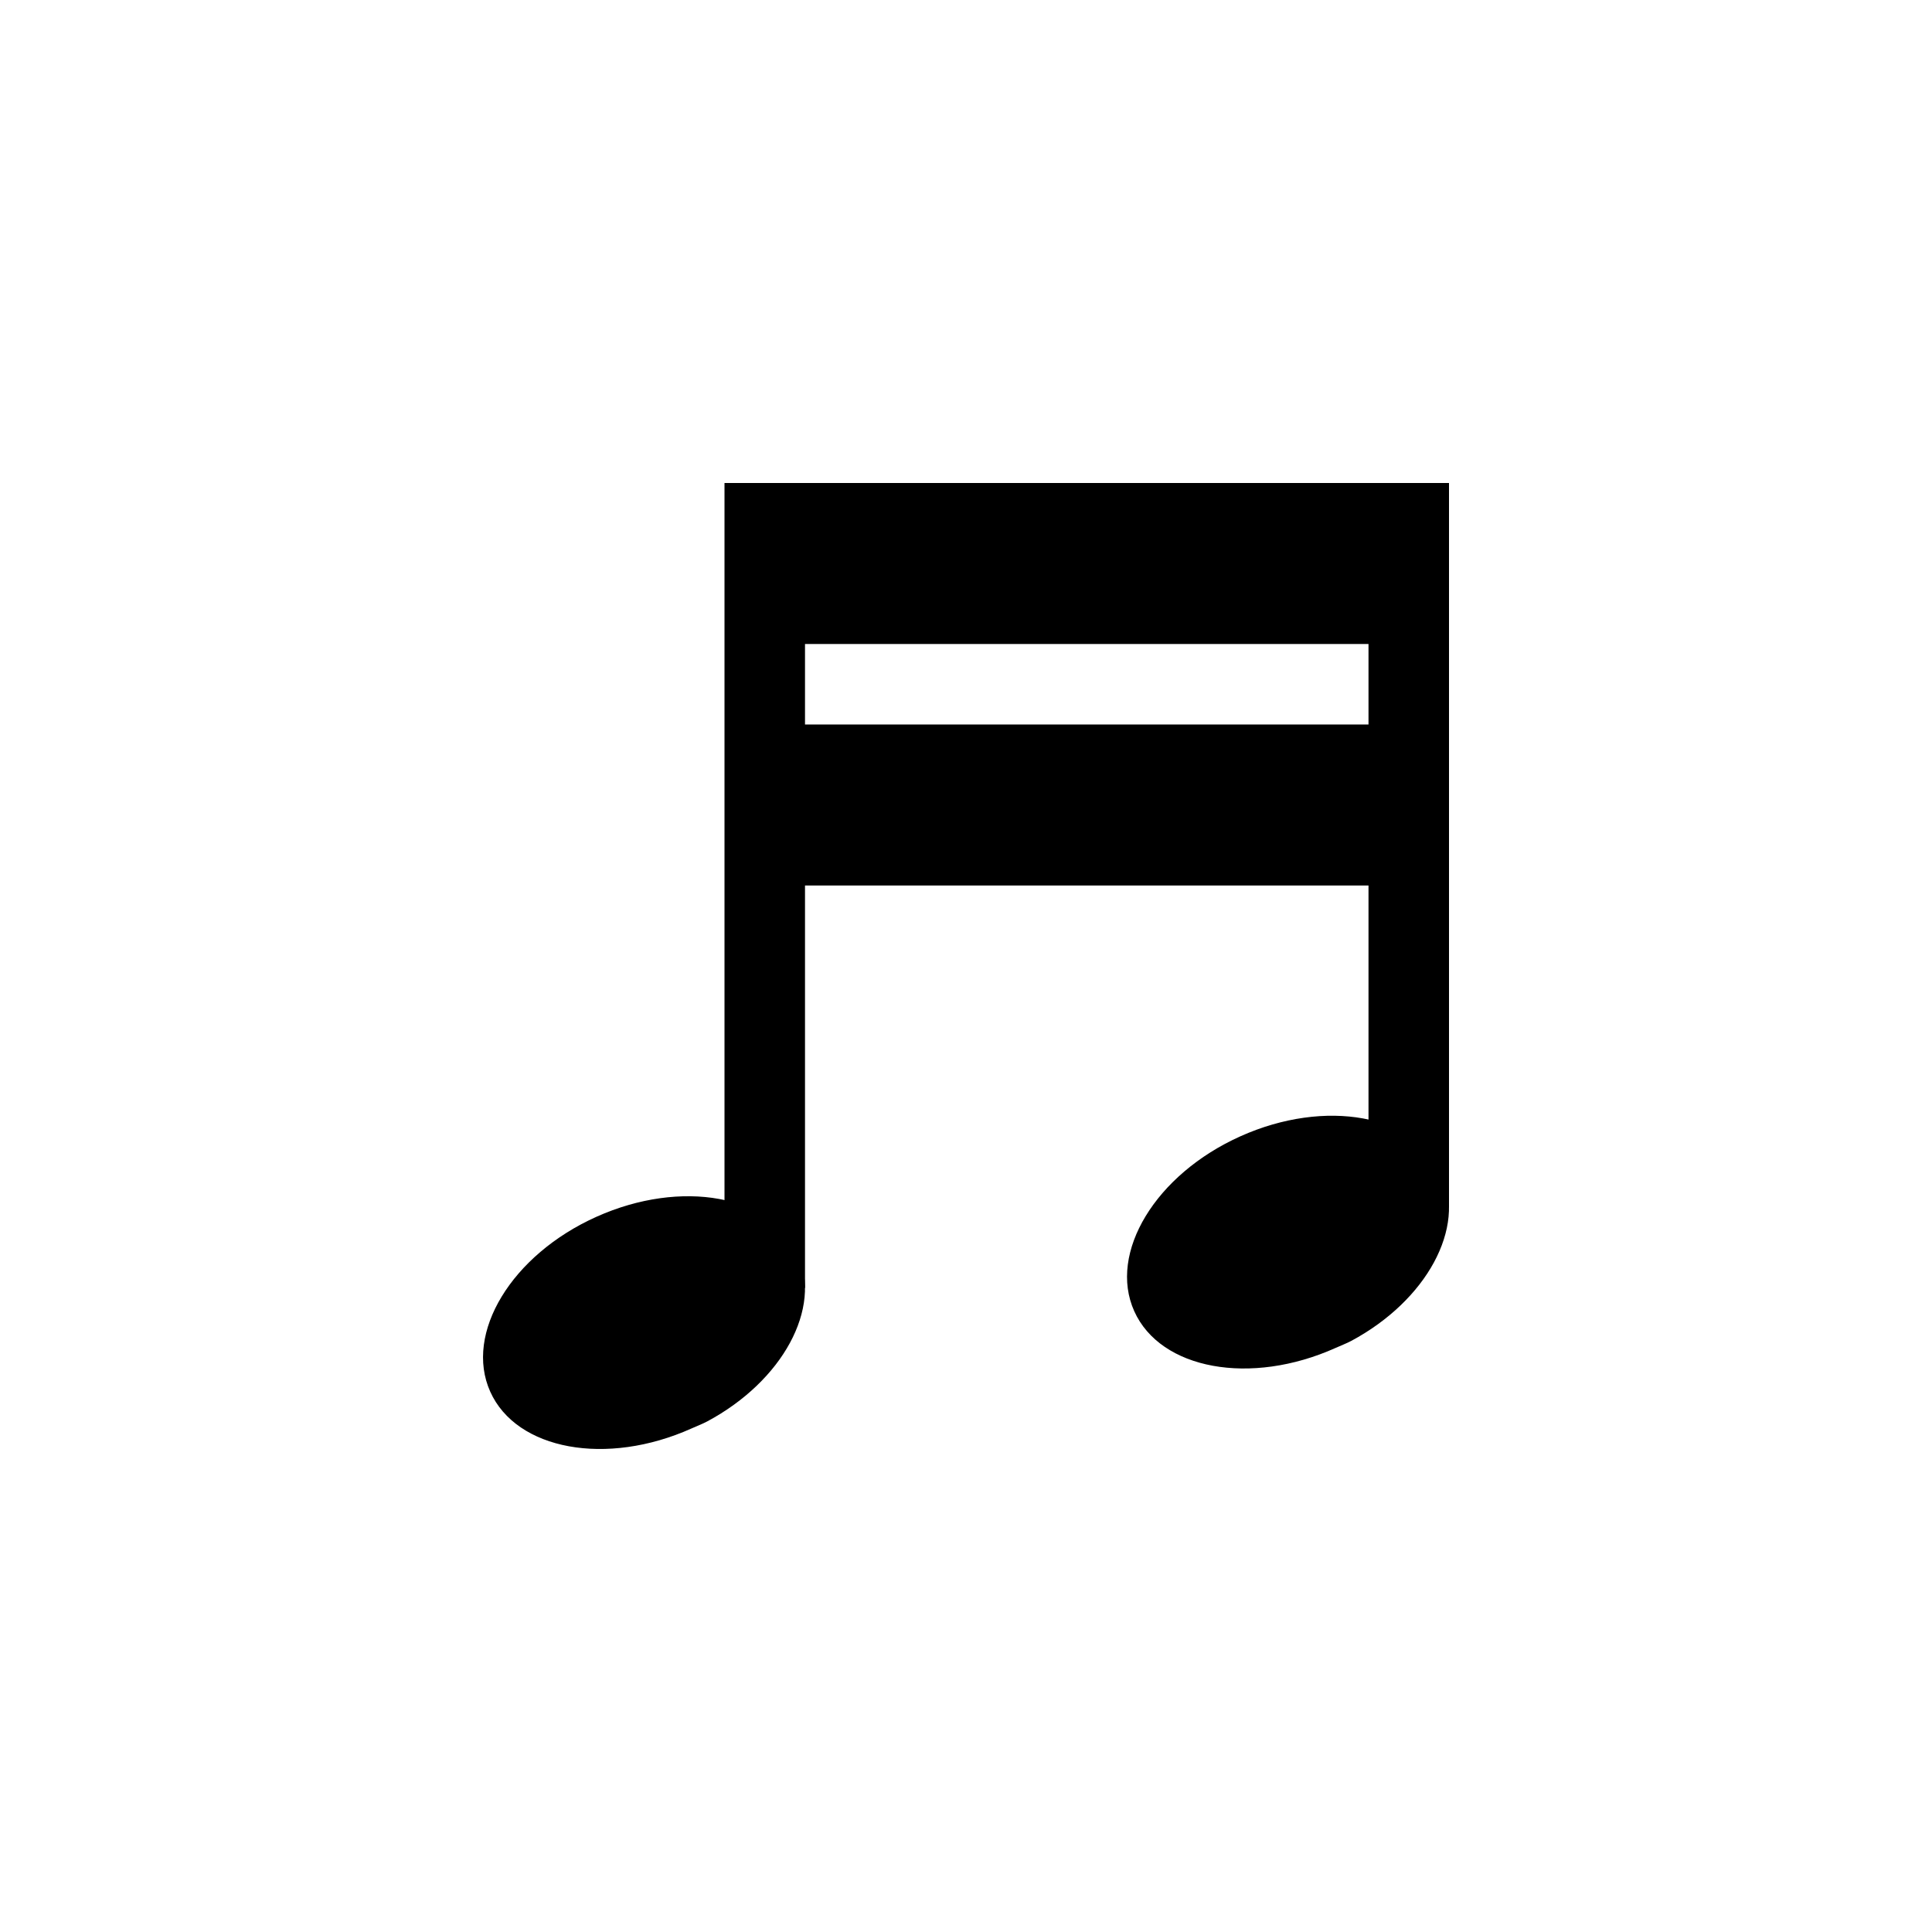
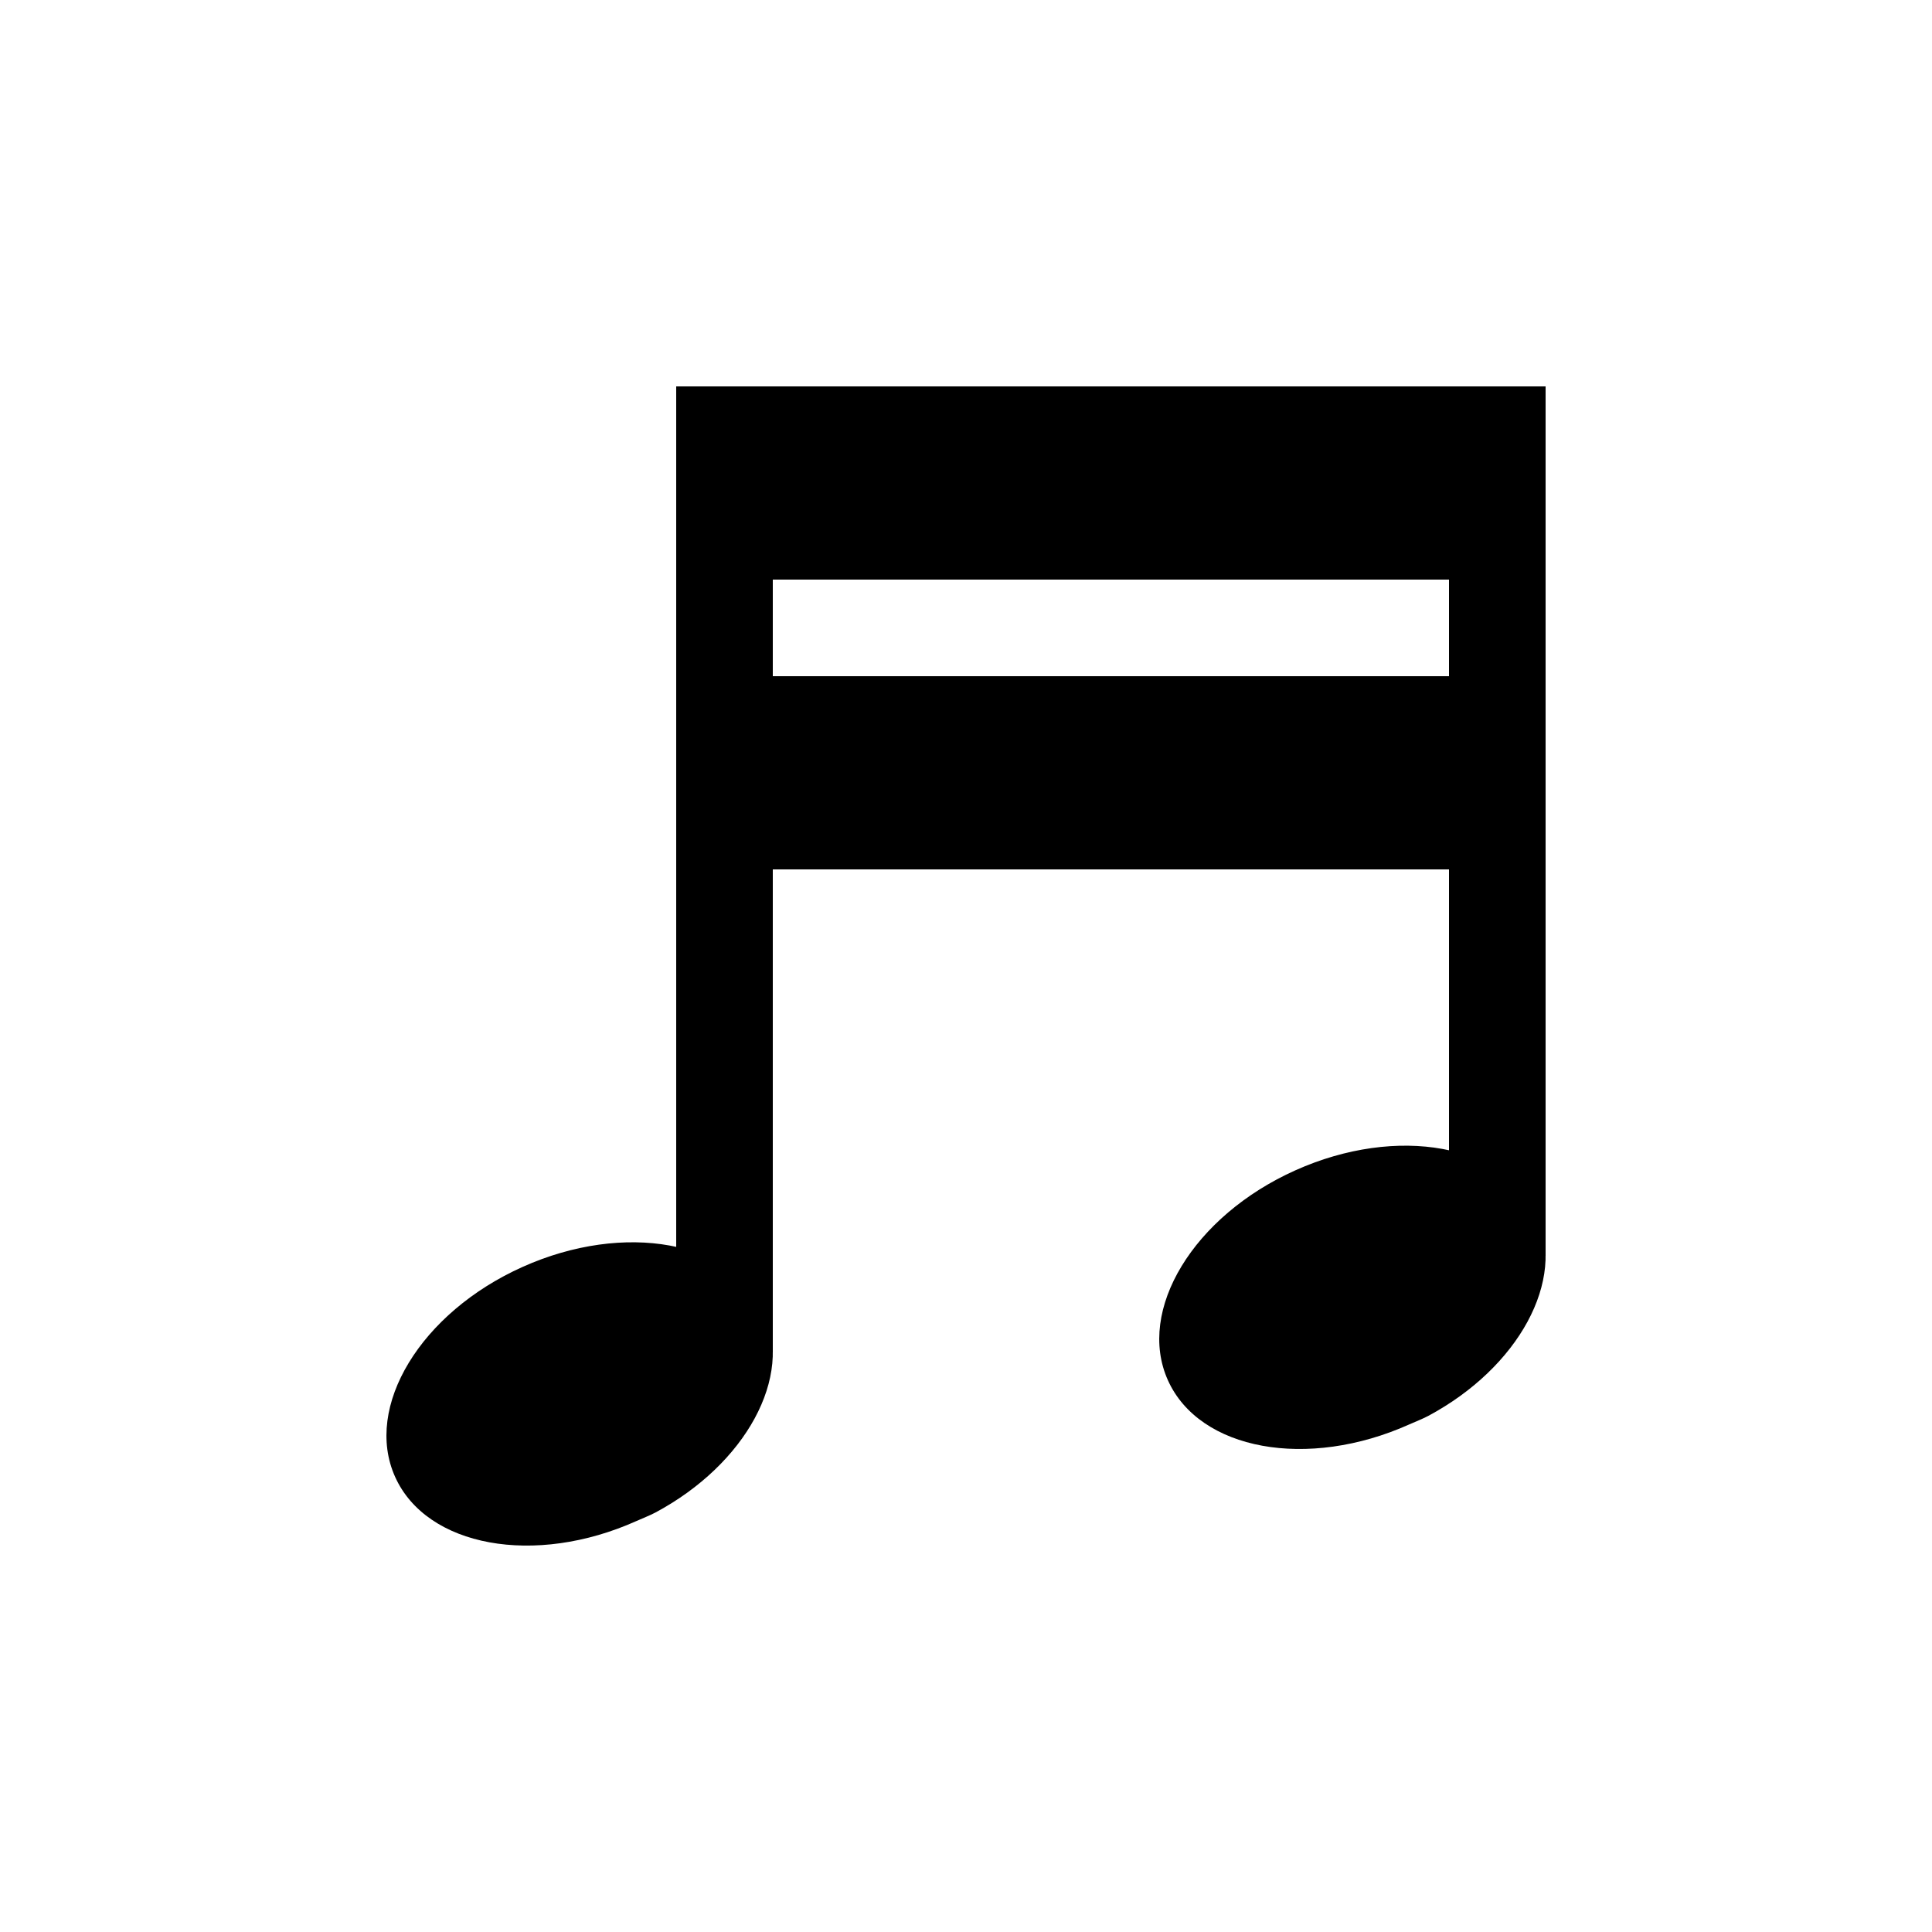
- <svg xmlns="http://www.w3.org/2000/svg" width="24" height="24" viewBox="0 0 24 24">
+ <svg xmlns="http://www.w3.org/2000/svg" width="20" height="20" viewBox="2 2 20 20">
  <g id="score">
    <path d="M16.786 16.657c.933-.5 1.43-1.404 1.124-2.085-.326-.726-1.446-.93-2.5-.457-1.055.473-1.646 1.447-1.32 2.173.326.726 1.446.93 2.5.457.066-.03.134-.055.196-.088z" id="head1" />
    <path d="M8.786 17.657c.933-.5 1.43-1.404 1.124-2.085-.326-.726-1.446-.93-2.5-.457-1.055.473-1.646 1.447-1.32 2.173.326.726 1.446.93 2.5.457.066-.03.134-.055.196-.088z" id="head2" />
    <path d="M9 6v10h1v-5h7v4h1V6H9zm1 2h7v1h-7V8z" id="stems" />
  </g>
</svg>
